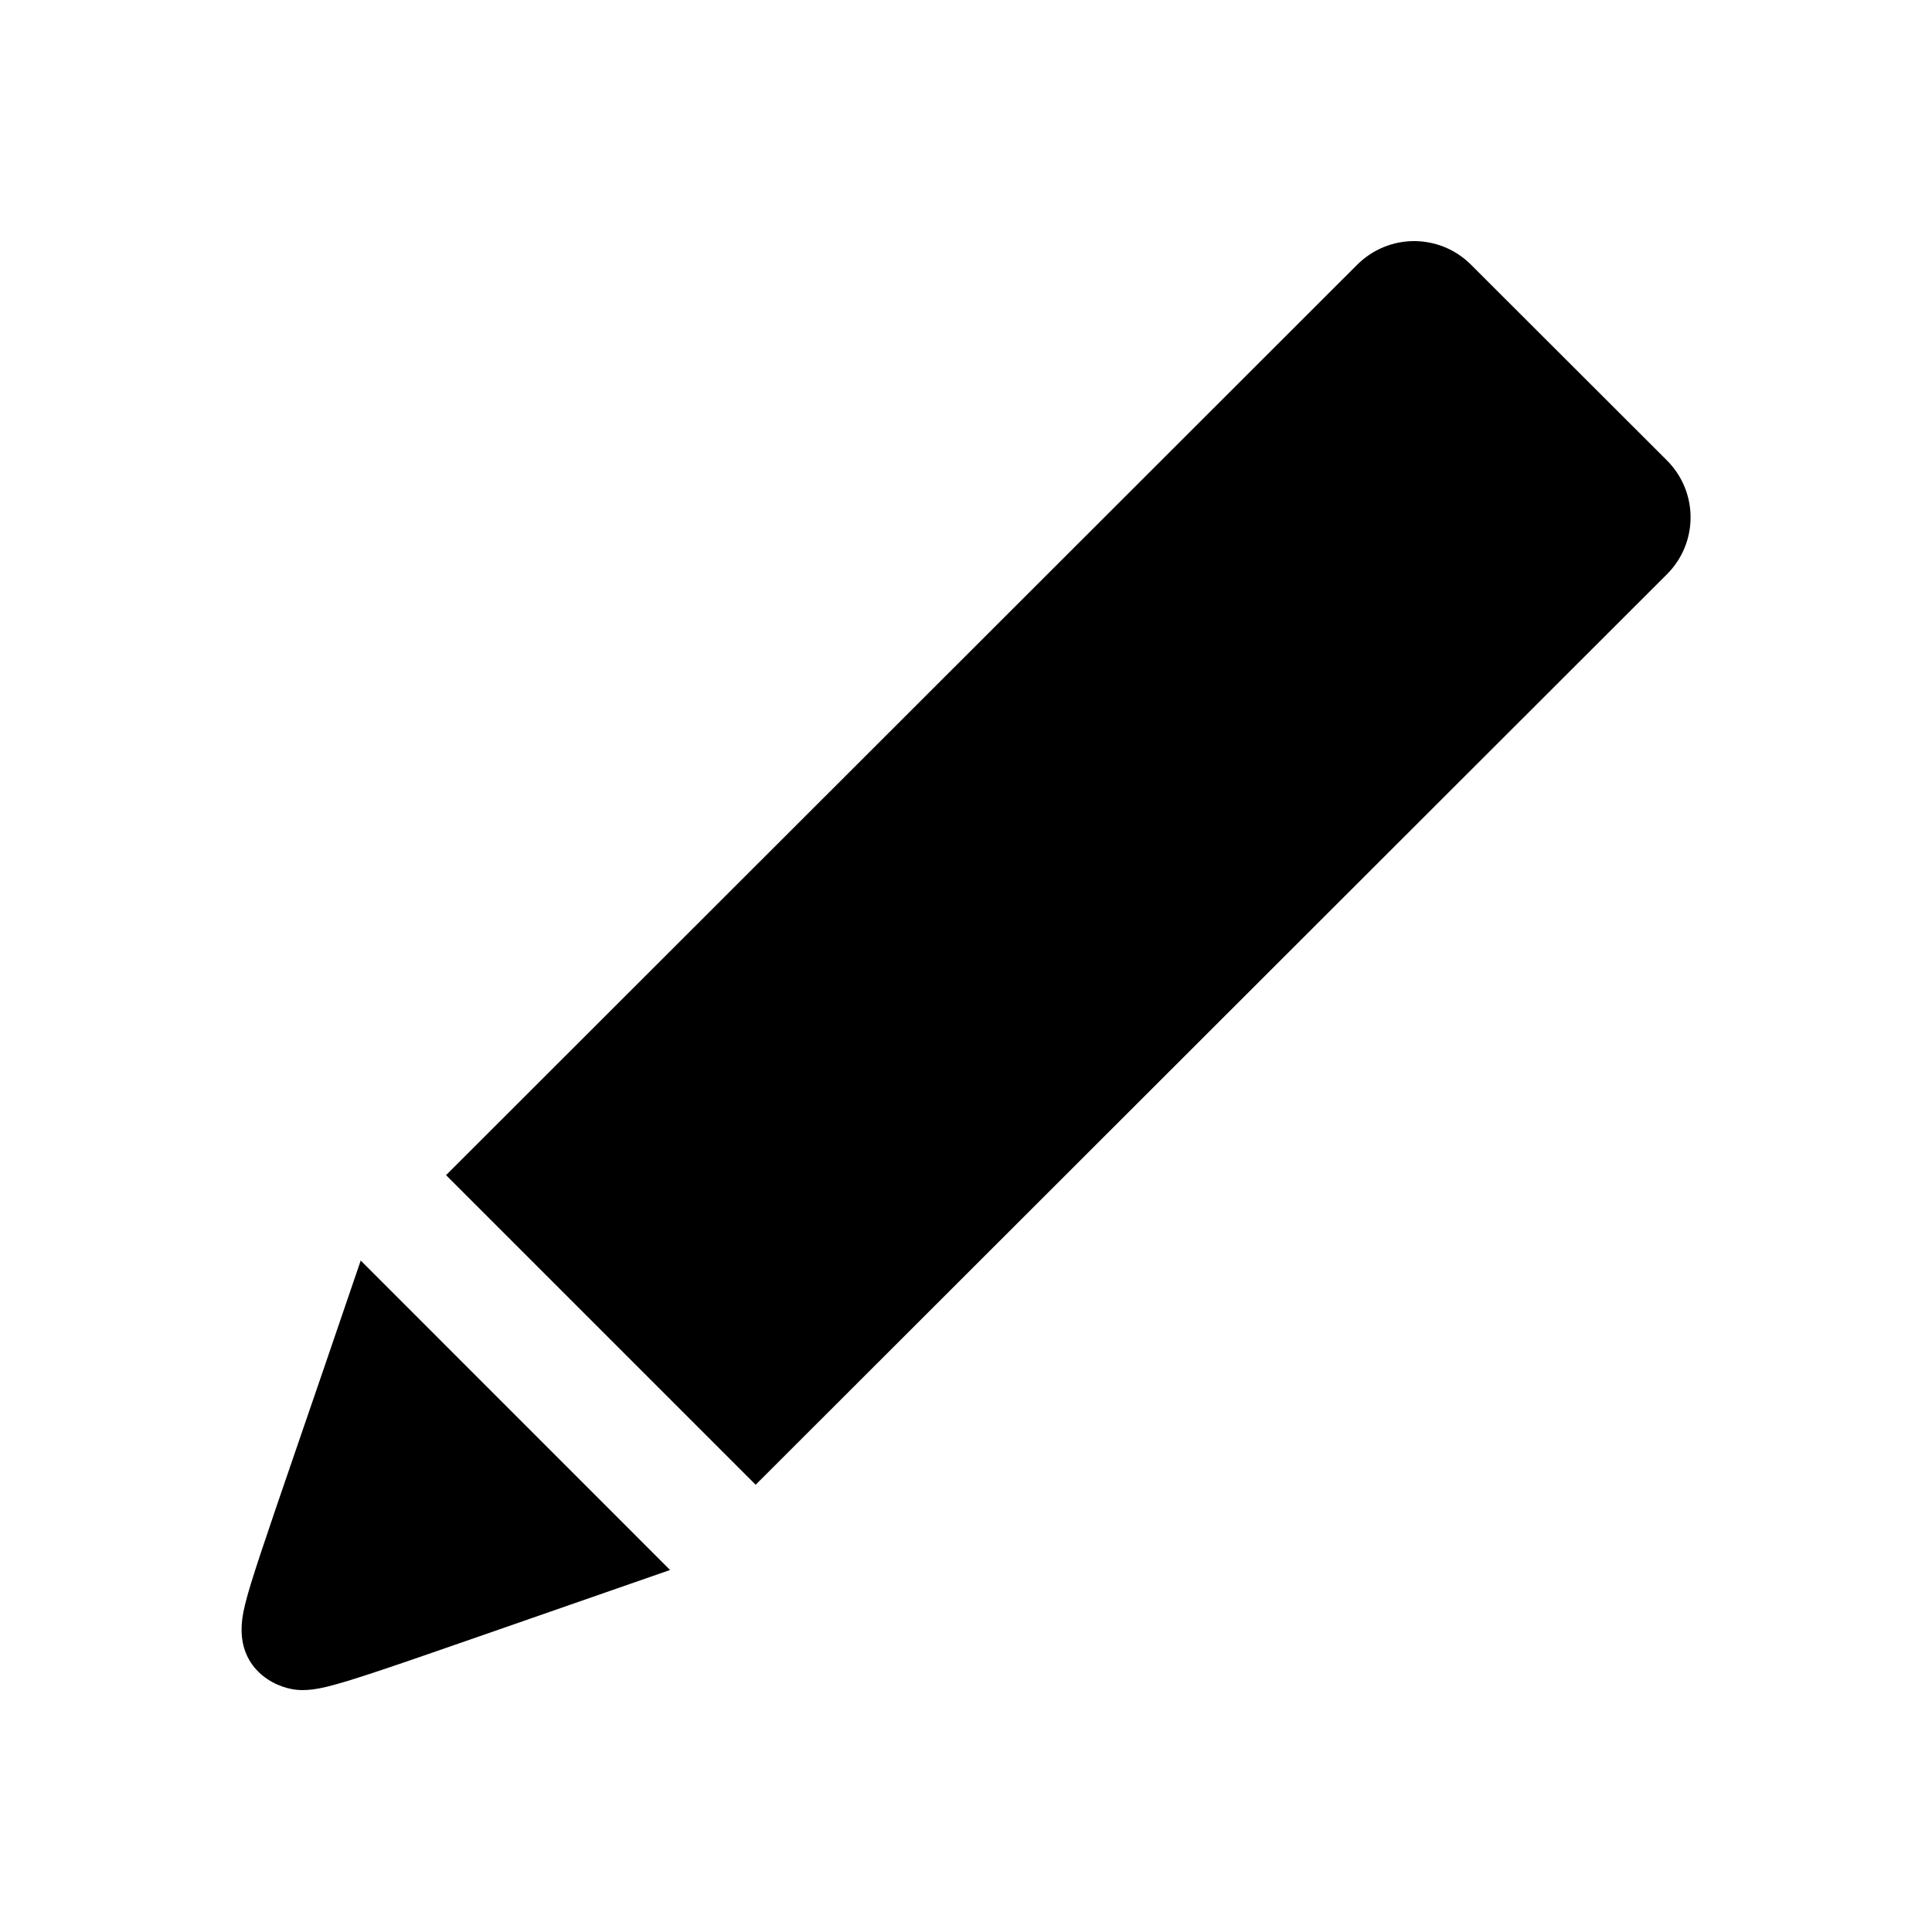
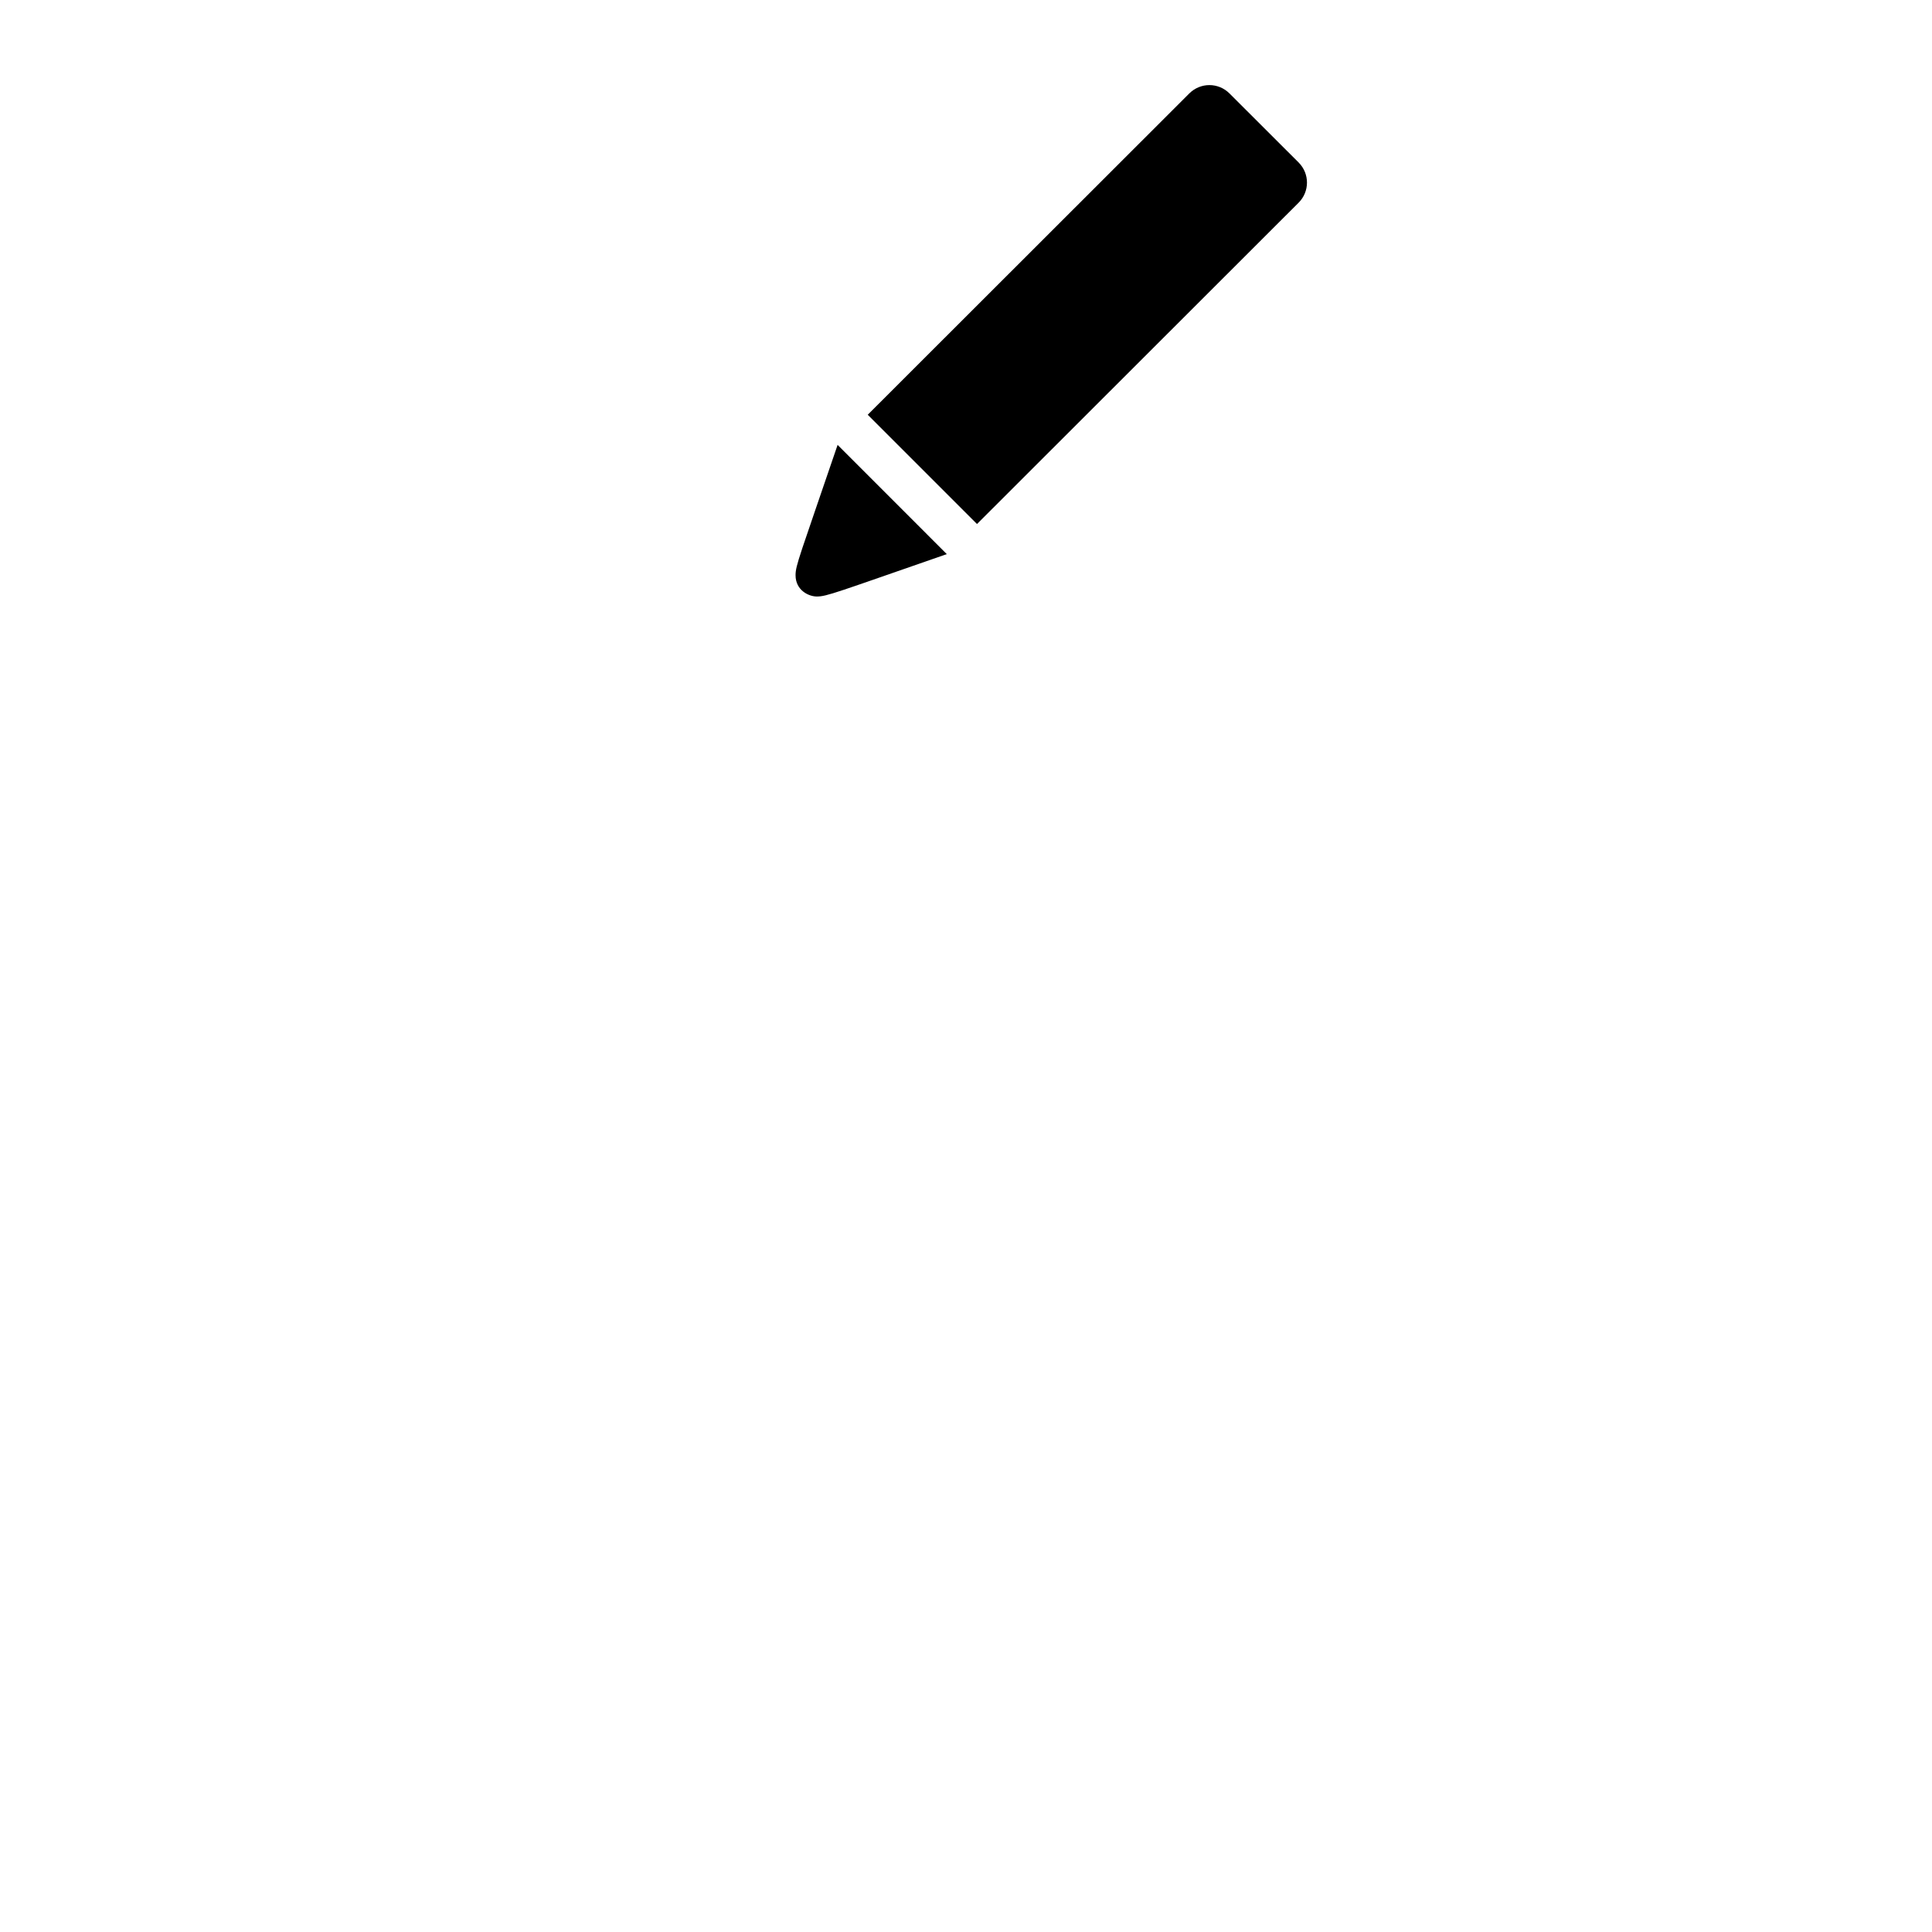
- <svg xmlns="http://www.w3.org/2000/svg" clip-rule="evenodd" fill-rule="evenodd" stroke-linejoin="round" stroke-miterlimit="2" viewBox="0 0 24 24">
+ <svg xmlns="http://www.w3.org/2000/svg" class="svg" clip-rule="evenodd" fill-rule="evenodd" stroke-linejoin="round" stroke-miterlimit="2" viewBox="0 0 24" height="68">
  <path d="m4.481 15.659c-1.334 3.916-1.48 4.232-1.48 4.587 0 .528.46.749.749.749.352 0 .668-.137 4.574-1.492zm1.06-1.061 3.846 3.846 11.321-11.311c.195-.195.293-.45.293-.707 0-.255-.098-.51-.293-.706-.692-.691-1.742-1.74-2.435-2.432-.195-.195-.451-.293-.707-.293-.254 0-.51.098-.706.293z" fill-rule="nonzero" />
</svg>
